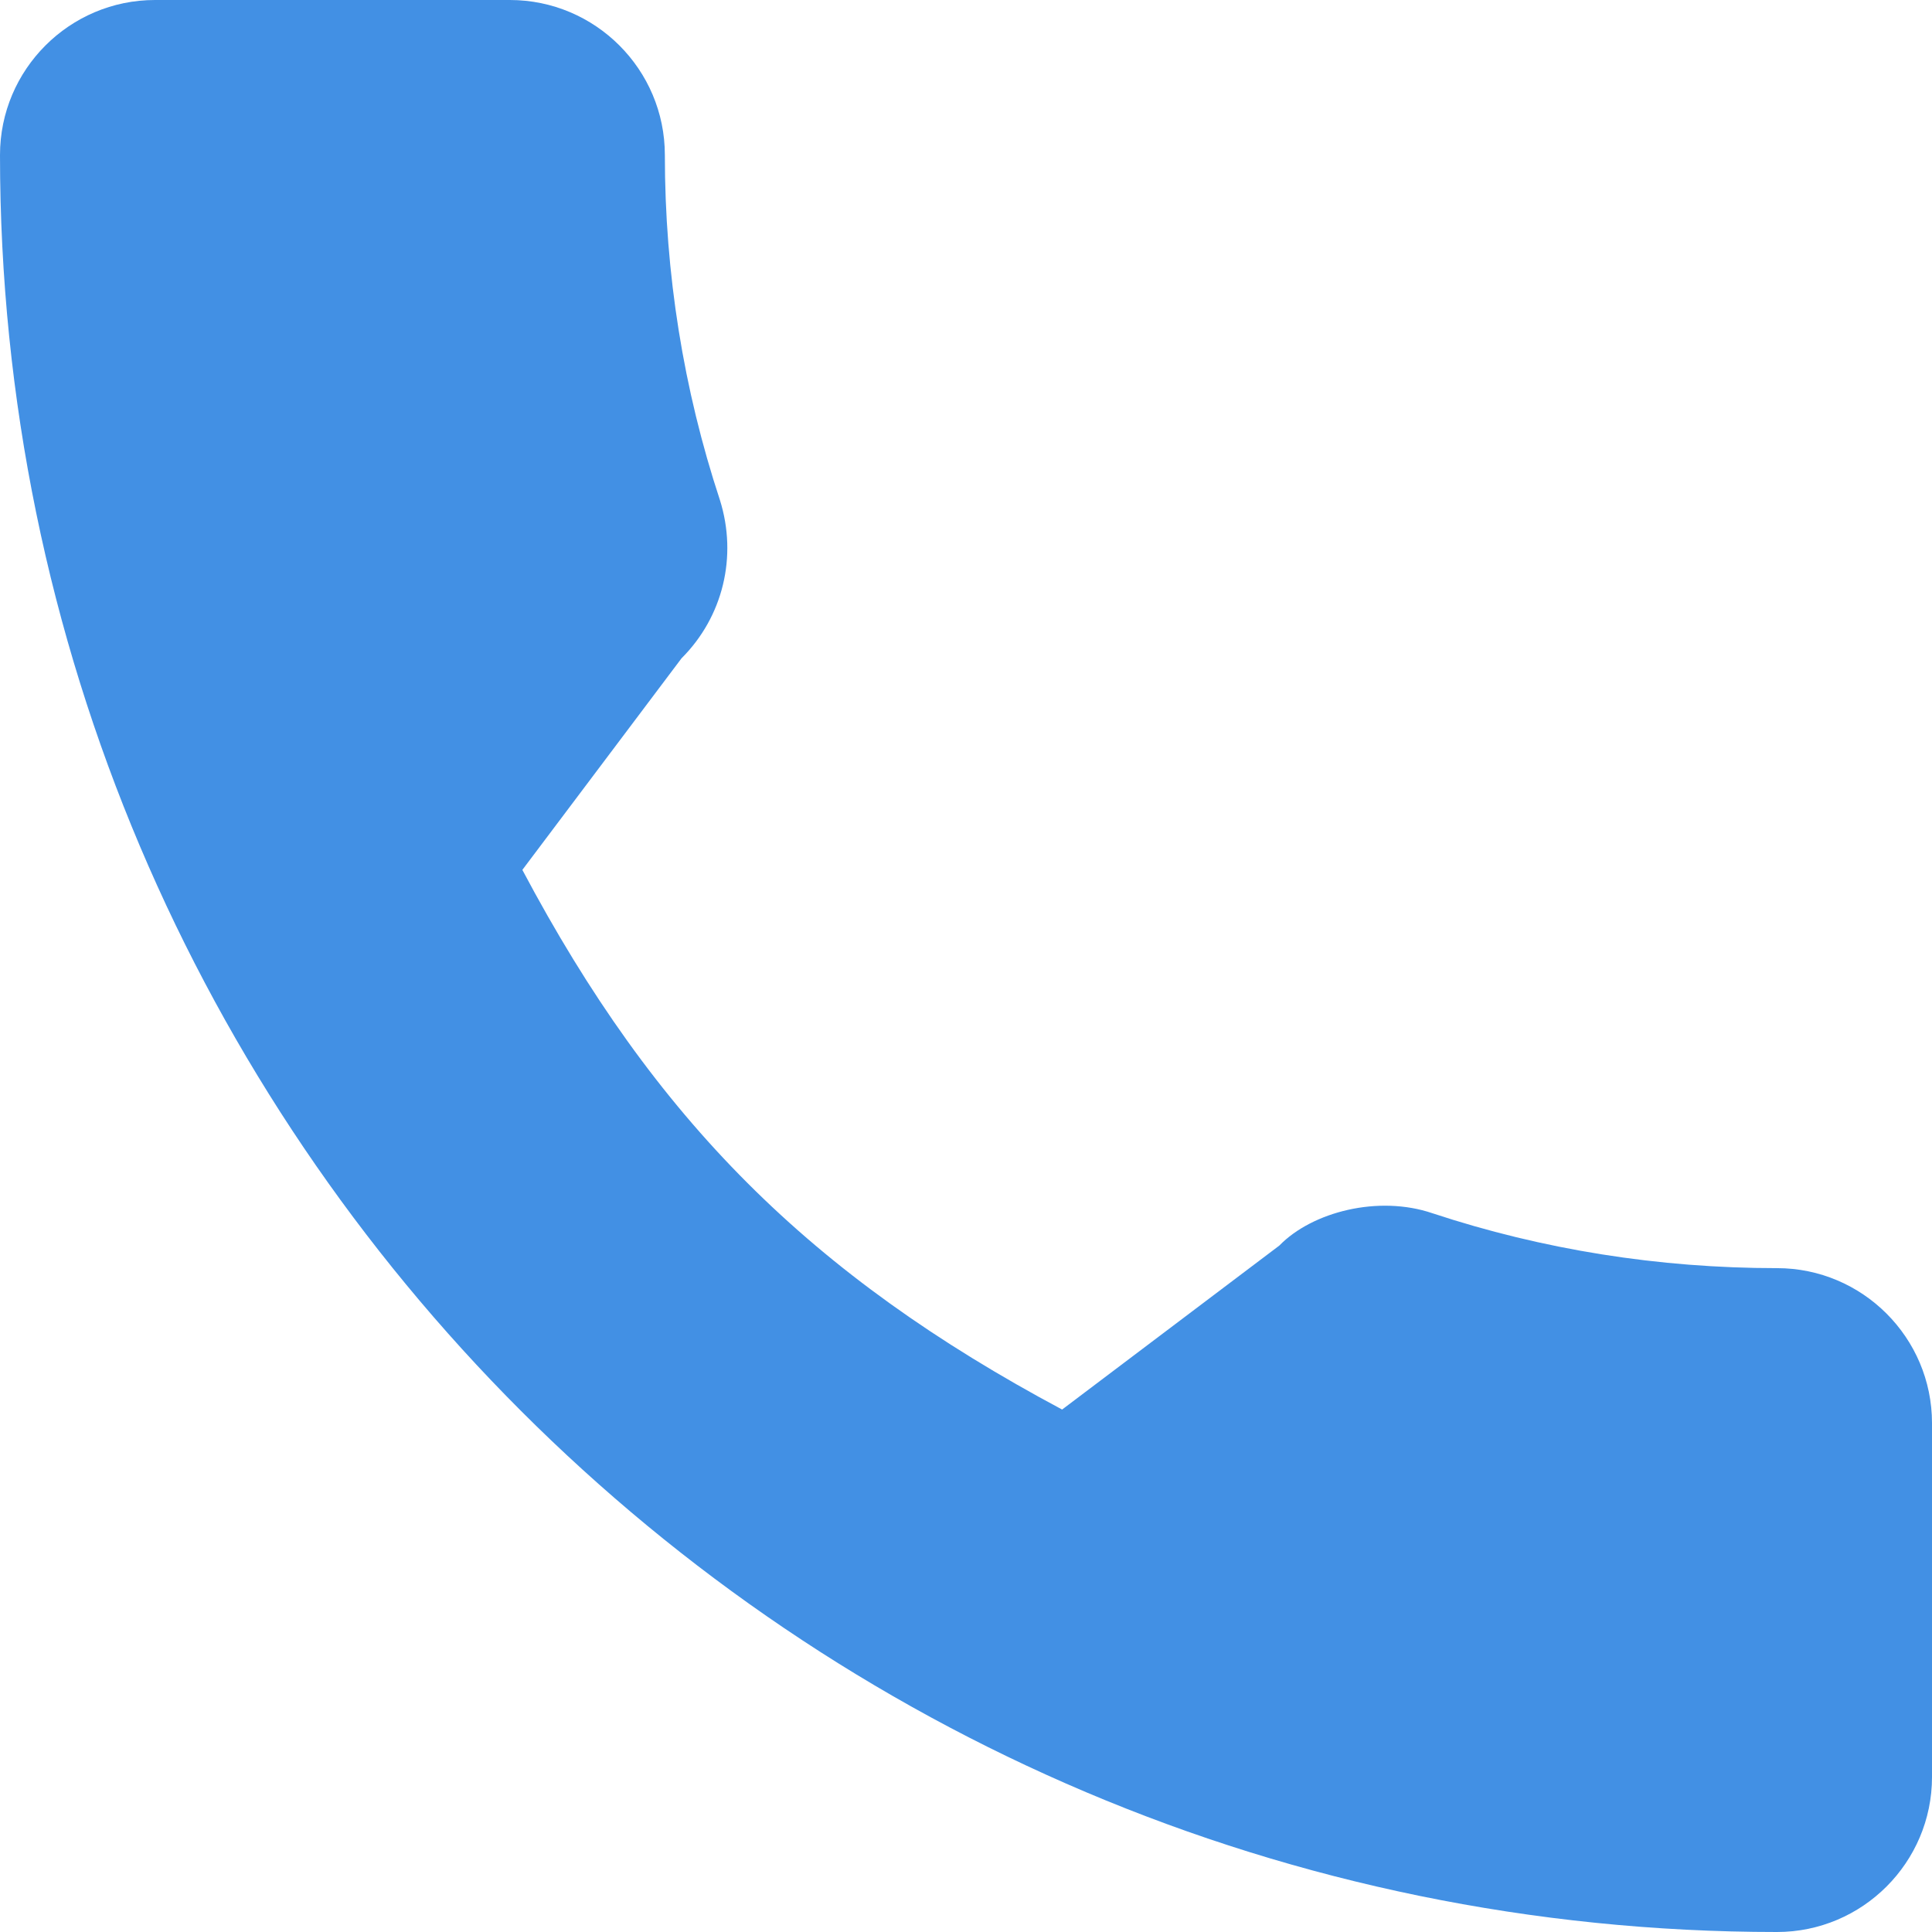
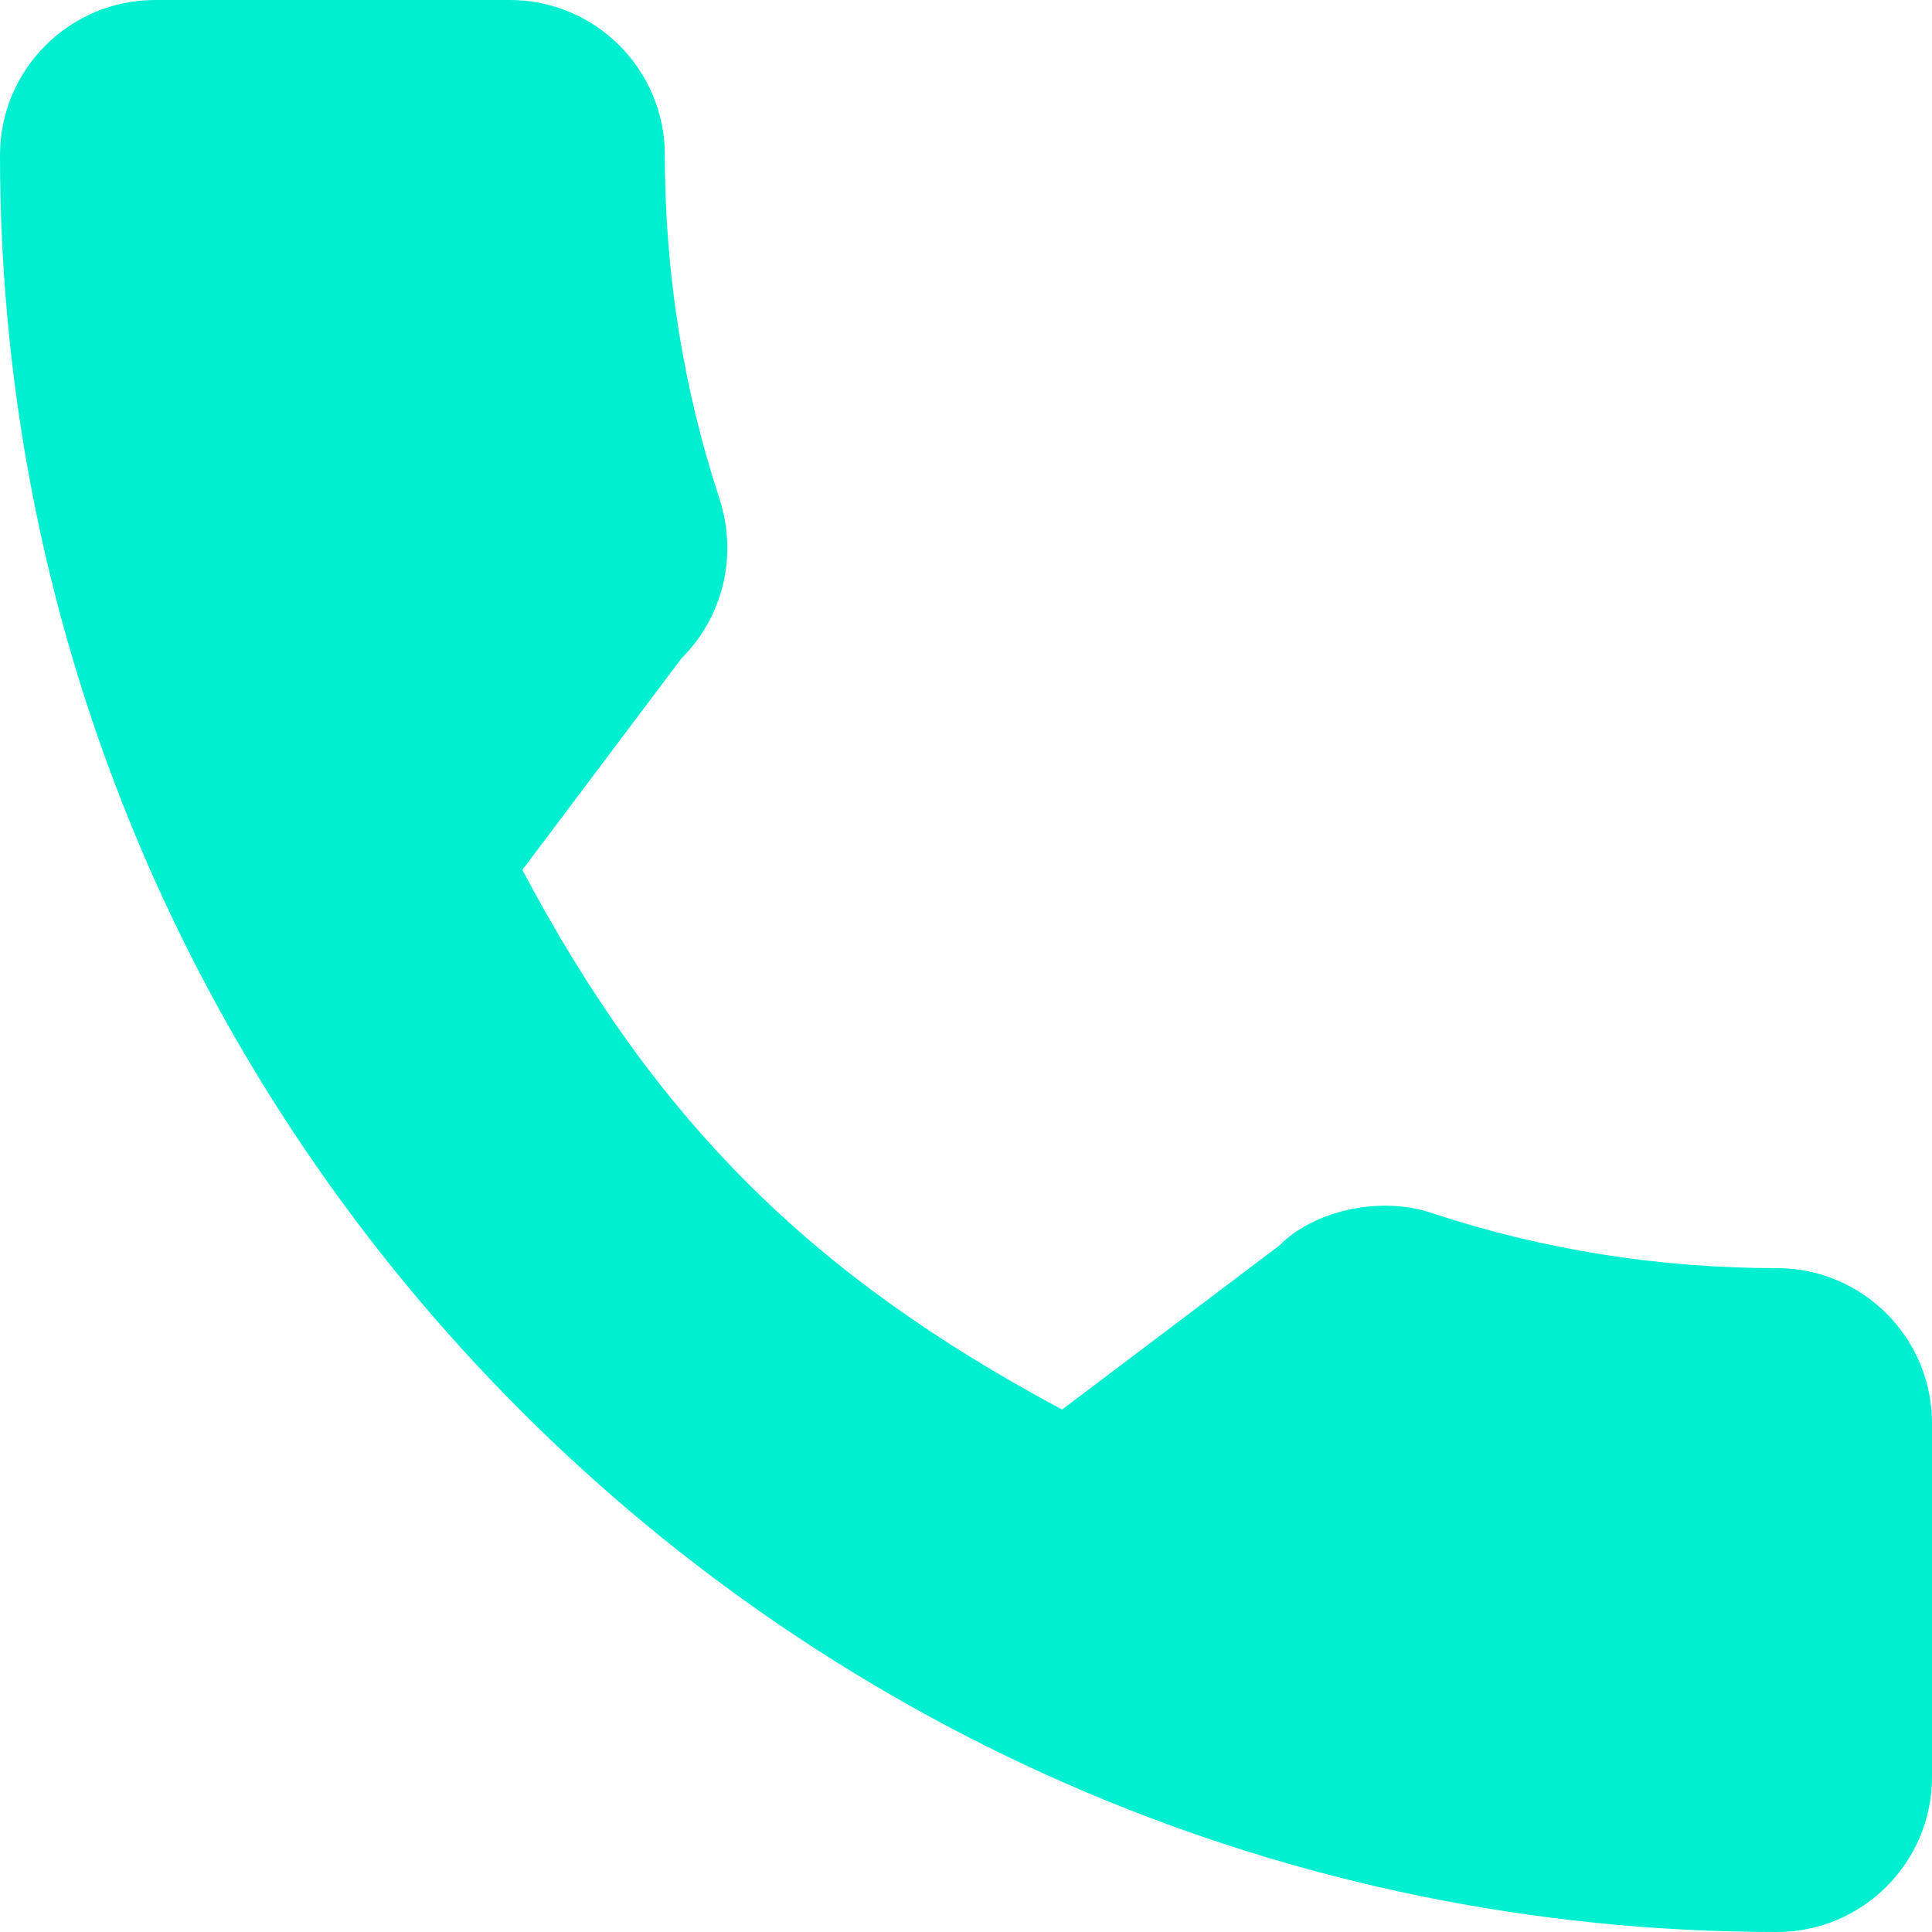
- <svg xmlns="http://www.w3.org/2000/svg" fill="#4290E4" version="1.1" id="Capa_1" x="0px" y="0px" viewBox="0 0 384 384" style="enable-background:new 0 0 384 384;" xml:space="preserve">
+ <svg xmlns="http://www.w3.org/2000/svg" fill="#00efd1" version="1.1" id="Capa_1" x="0px" y="0px" viewBox="0 0 384 384" style="enable-background:new 0 0 384 384;" xml:space="preserve">
  <g>
    <g>
      <path d="M353.188,252.052c-23.51,0-46.594-3.677-68.469-10.906c-10.719-3.656-23.896-0.302-30.438,6.417l-43.177,32.594    c-50.073-26.729-80.917-57.563-107.281-107.26l31.635-42.052c8.219-8.208,11.167-20.198,7.635-31.448    c-7.26-21.99-10.948-45.063-10.948-68.583C132.146,13.823,118.323,0,101.333,0H30.813C13.823,0,0,13.823,0,30.813    C0,225.563,158.438,384,353.188,384c16.99,0,30.813-13.823,30.813-30.813v-70.323C384,265.875,370.177,252.052,353.188,252.052z" />
    </g>
  </g>
  <g>
</g>
  <g>
</g>
  <g>
</g>
  <g>
</g>
  <g>
</g>
  <g>
</g>
  <g>
</g>
  <g>
</g>
  <g>
</g>
  <g>
</g>
  <g>
</g>
  <g>
</g>
  <g>
</g>
  <g>
</g>
  <g>
</g>
</svg>
